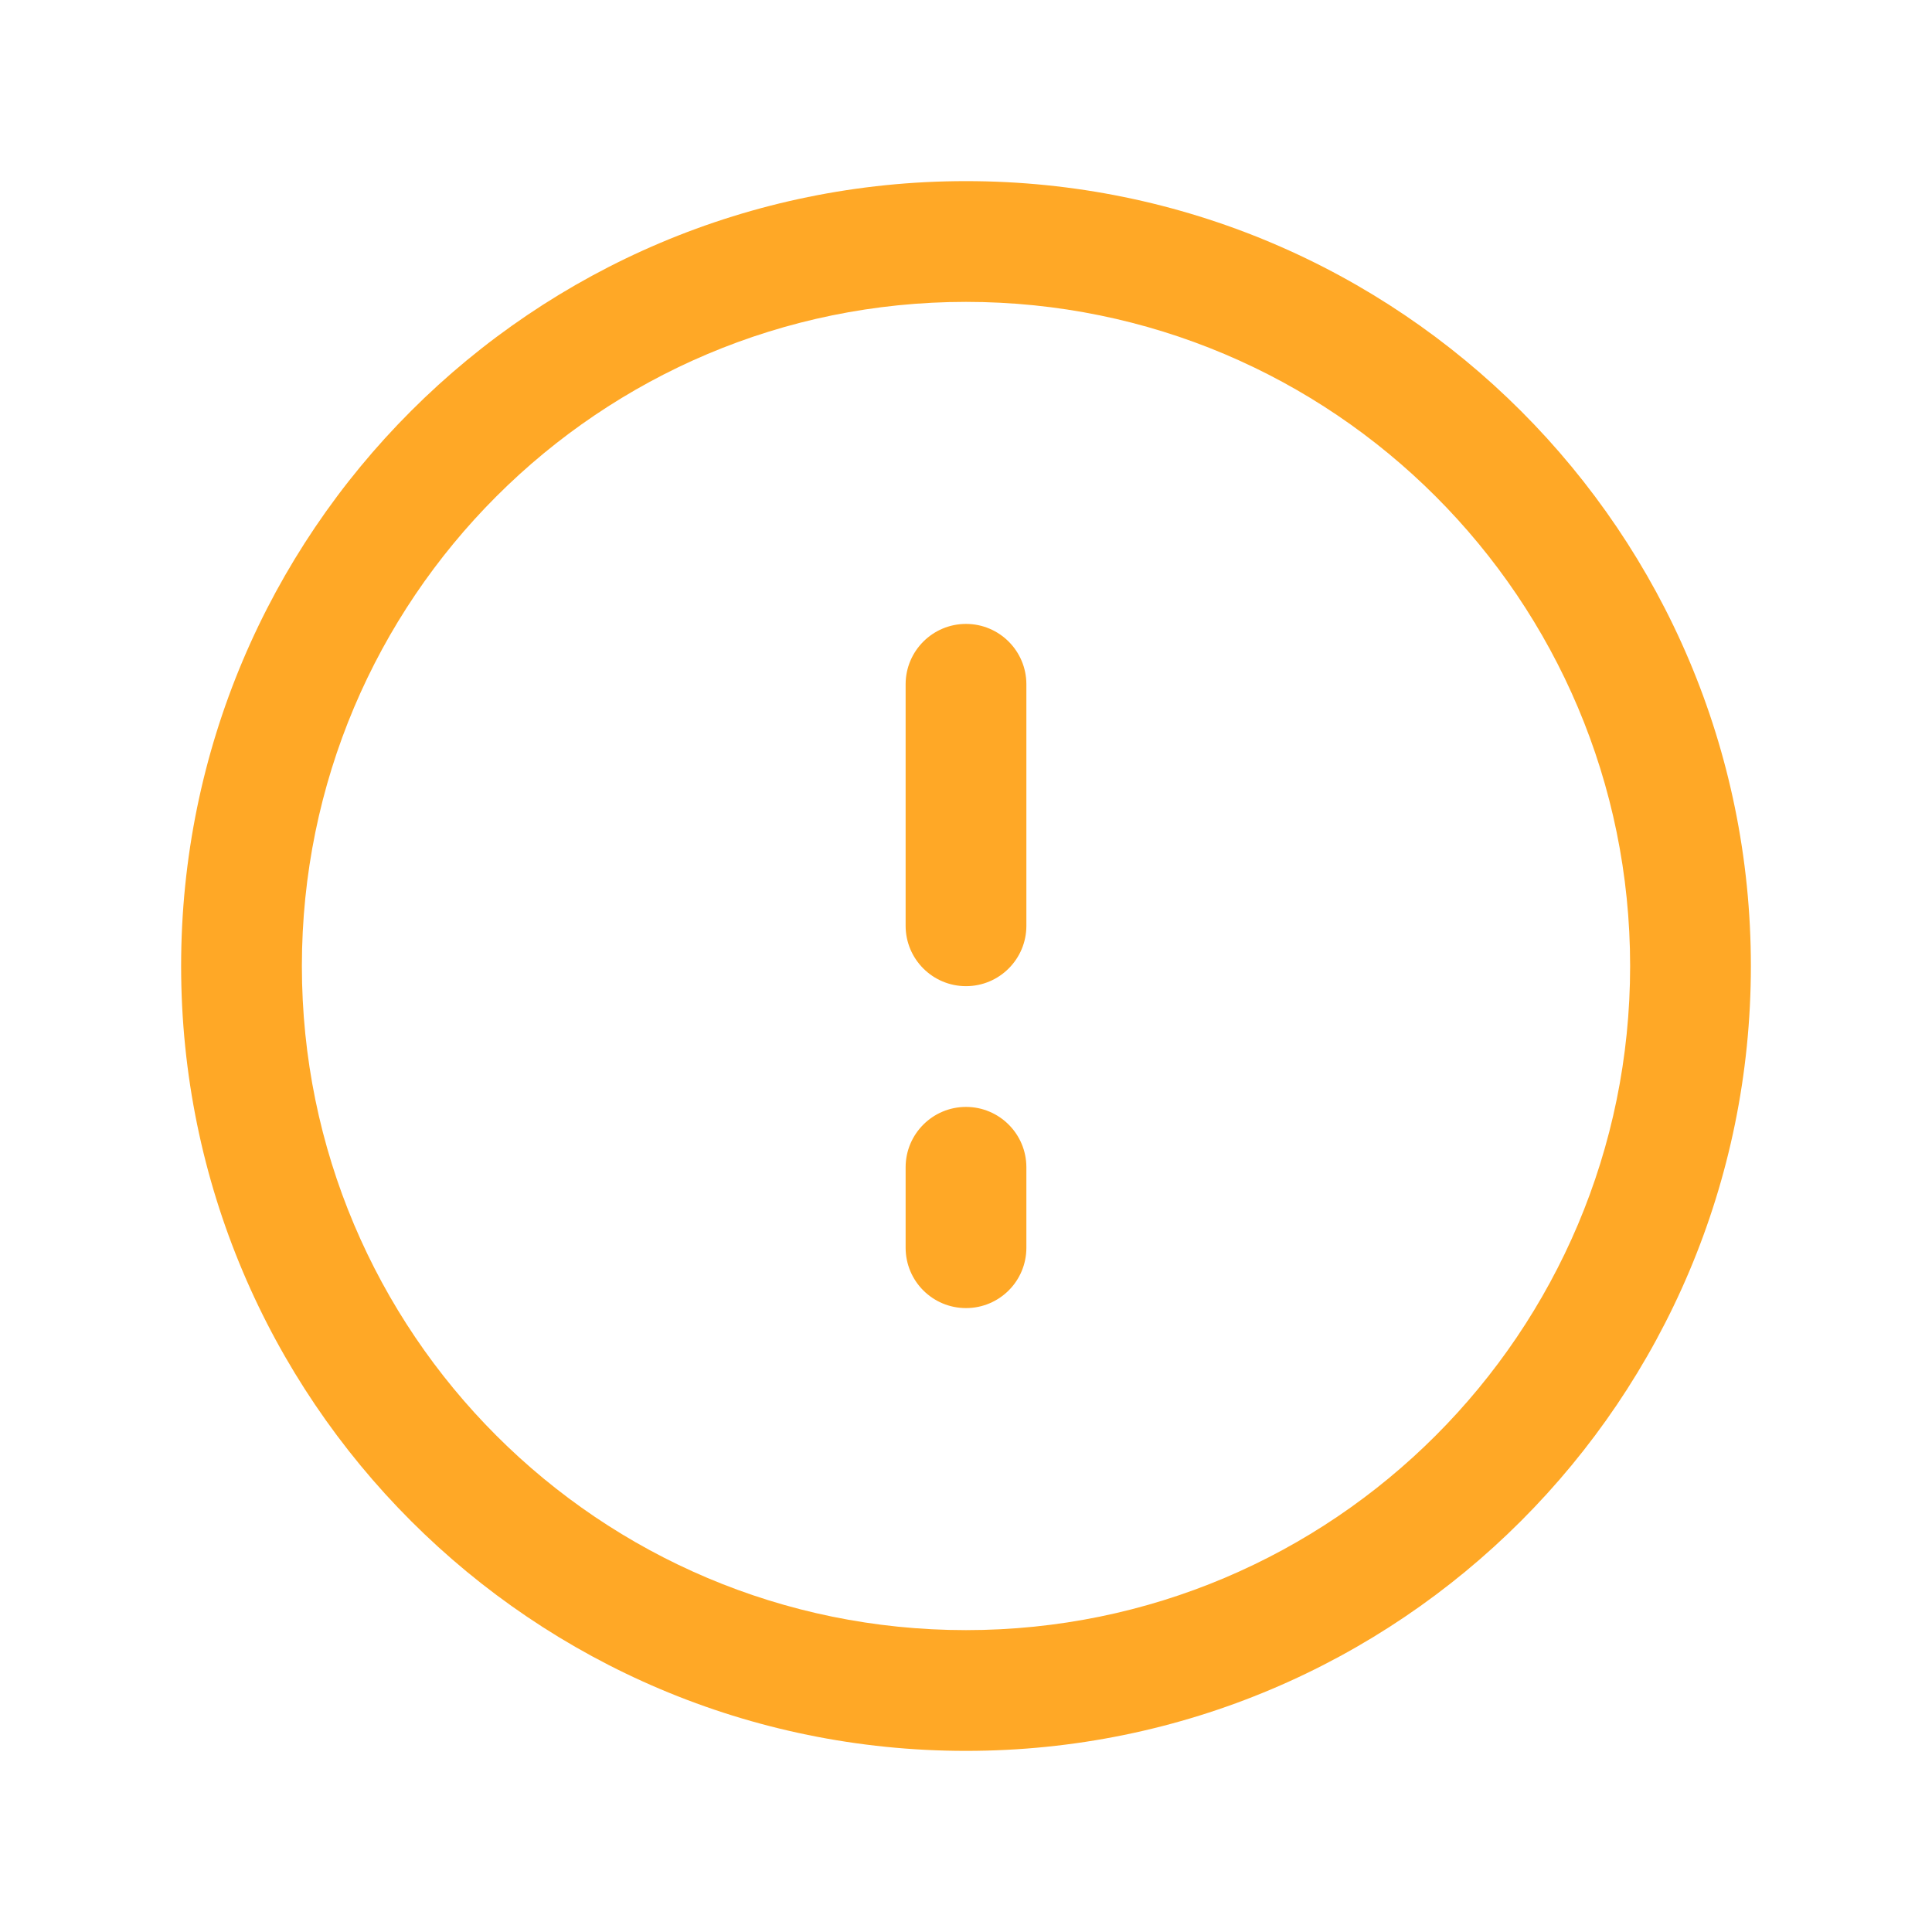
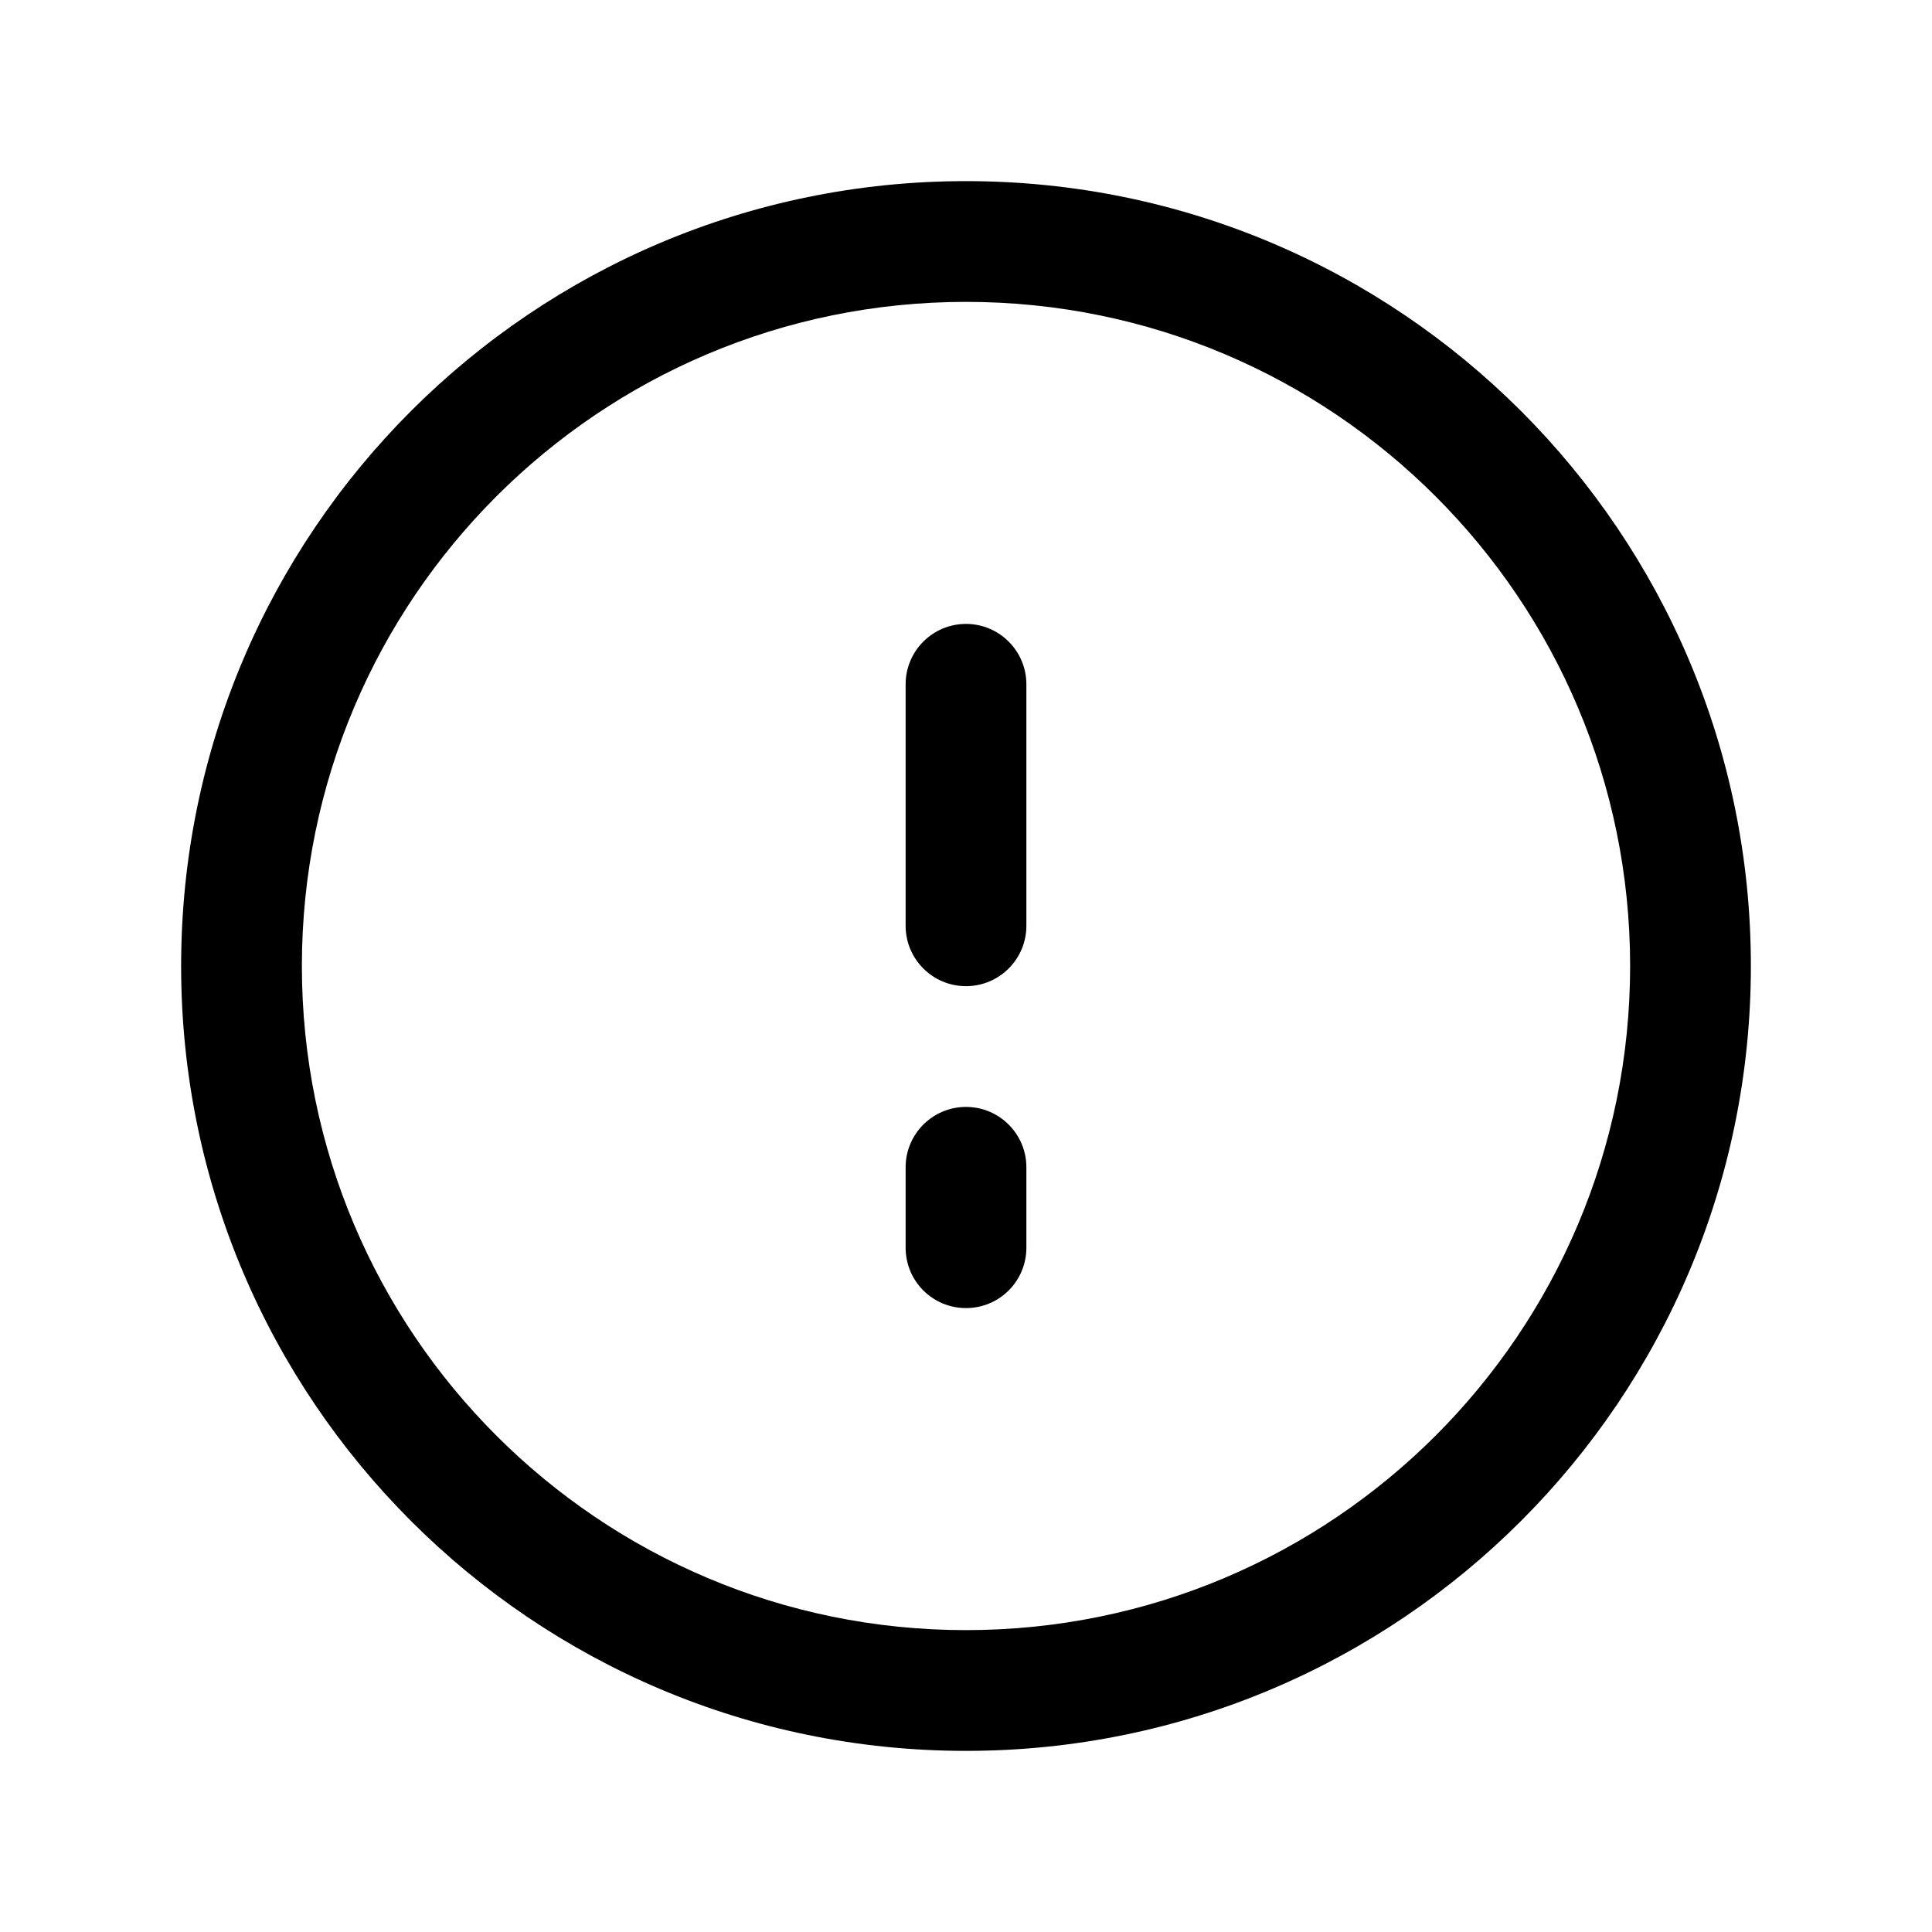
- <svg xmlns="http://www.w3.org/2000/svg" width="16" height="16" viewBox="0 0 16 16" fill="none">
-   <path fill-rule="evenodd" clip-rule="evenodd" d="M8 2.5C4.962 2.5 2.5 4.962 2.5 8C2.5 11.038 4.962 13.5 8 13.5C11.038 13.5 13.5 11.038 13.5 8C13.5 4.962 11.038 2.5 8 2.5ZM1.5 8C1.5 4.41 4.41 1.5 8 1.5C11.59 1.5 14.5 4.41 14.5 8C14.5 11.59 11.59 14.5 8 14.5C4.41 14.5 1.5 11.59 1.5 8ZM8 5.167C8.276 5.167 8.5 5.391 8.5 5.667V7.667C8.5 7.943 8.276 8.167 8 8.167C7.724 8.167 7.5 7.943 7.5 7.667V5.667C7.5 5.391 7.724 5.167 8 5.167ZM8.5 9.667C8.5 9.391 8.276 9.167 8 9.167C7.724 9.167 7.5 9.391 7.5 9.667V10.333C7.5 10.61 7.724 10.833 8 10.833C8.276 10.833 8.5 10.61 8.5 10.333V9.667Z" fill="#FFA826" />
+ <svg xmlns="http://www.w3.org/2000/svg" viewBox="0 0 16 16">
+   <path fill-rule="evenodd" clip-rule="evenodd" d="M8 2.5C4.962 2.5 2.5 4.962 2.5 8C2.5 11.038 4.962 13.5 8 13.5C11.038 13.5 13.5 11.038 13.5 8C13.5 4.962 11.038 2.5 8 2.5ZM1.5 8C1.5 4.41 4.41 1.5 8 1.5C11.59 1.5 14.5 4.41 14.5 8C14.5 11.59 11.59 14.5 8 14.5C4.41 14.5 1.5 11.59 1.5 8ZM8 5.167C8.276 5.167 8.5 5.391 8.5 5.667V7.667C8.5 7.943 8.276 8.167 8 8.167C7.724 8.167 7.5 7.943 7.5 7.667V5.667C7.5 5.391 7.724 5.167 8 5.167ZM8.5 9.667C8.5 9.391 8.276 9.167 8 9.167C7.724 9.167 7.5 9.391 7.5 9.667V10.333C7.5 10.61 7.724 10.833 8 10.833C8.276 10.833 8.5 10.61 8.5 10.333V9.667Z" />
</svg>
